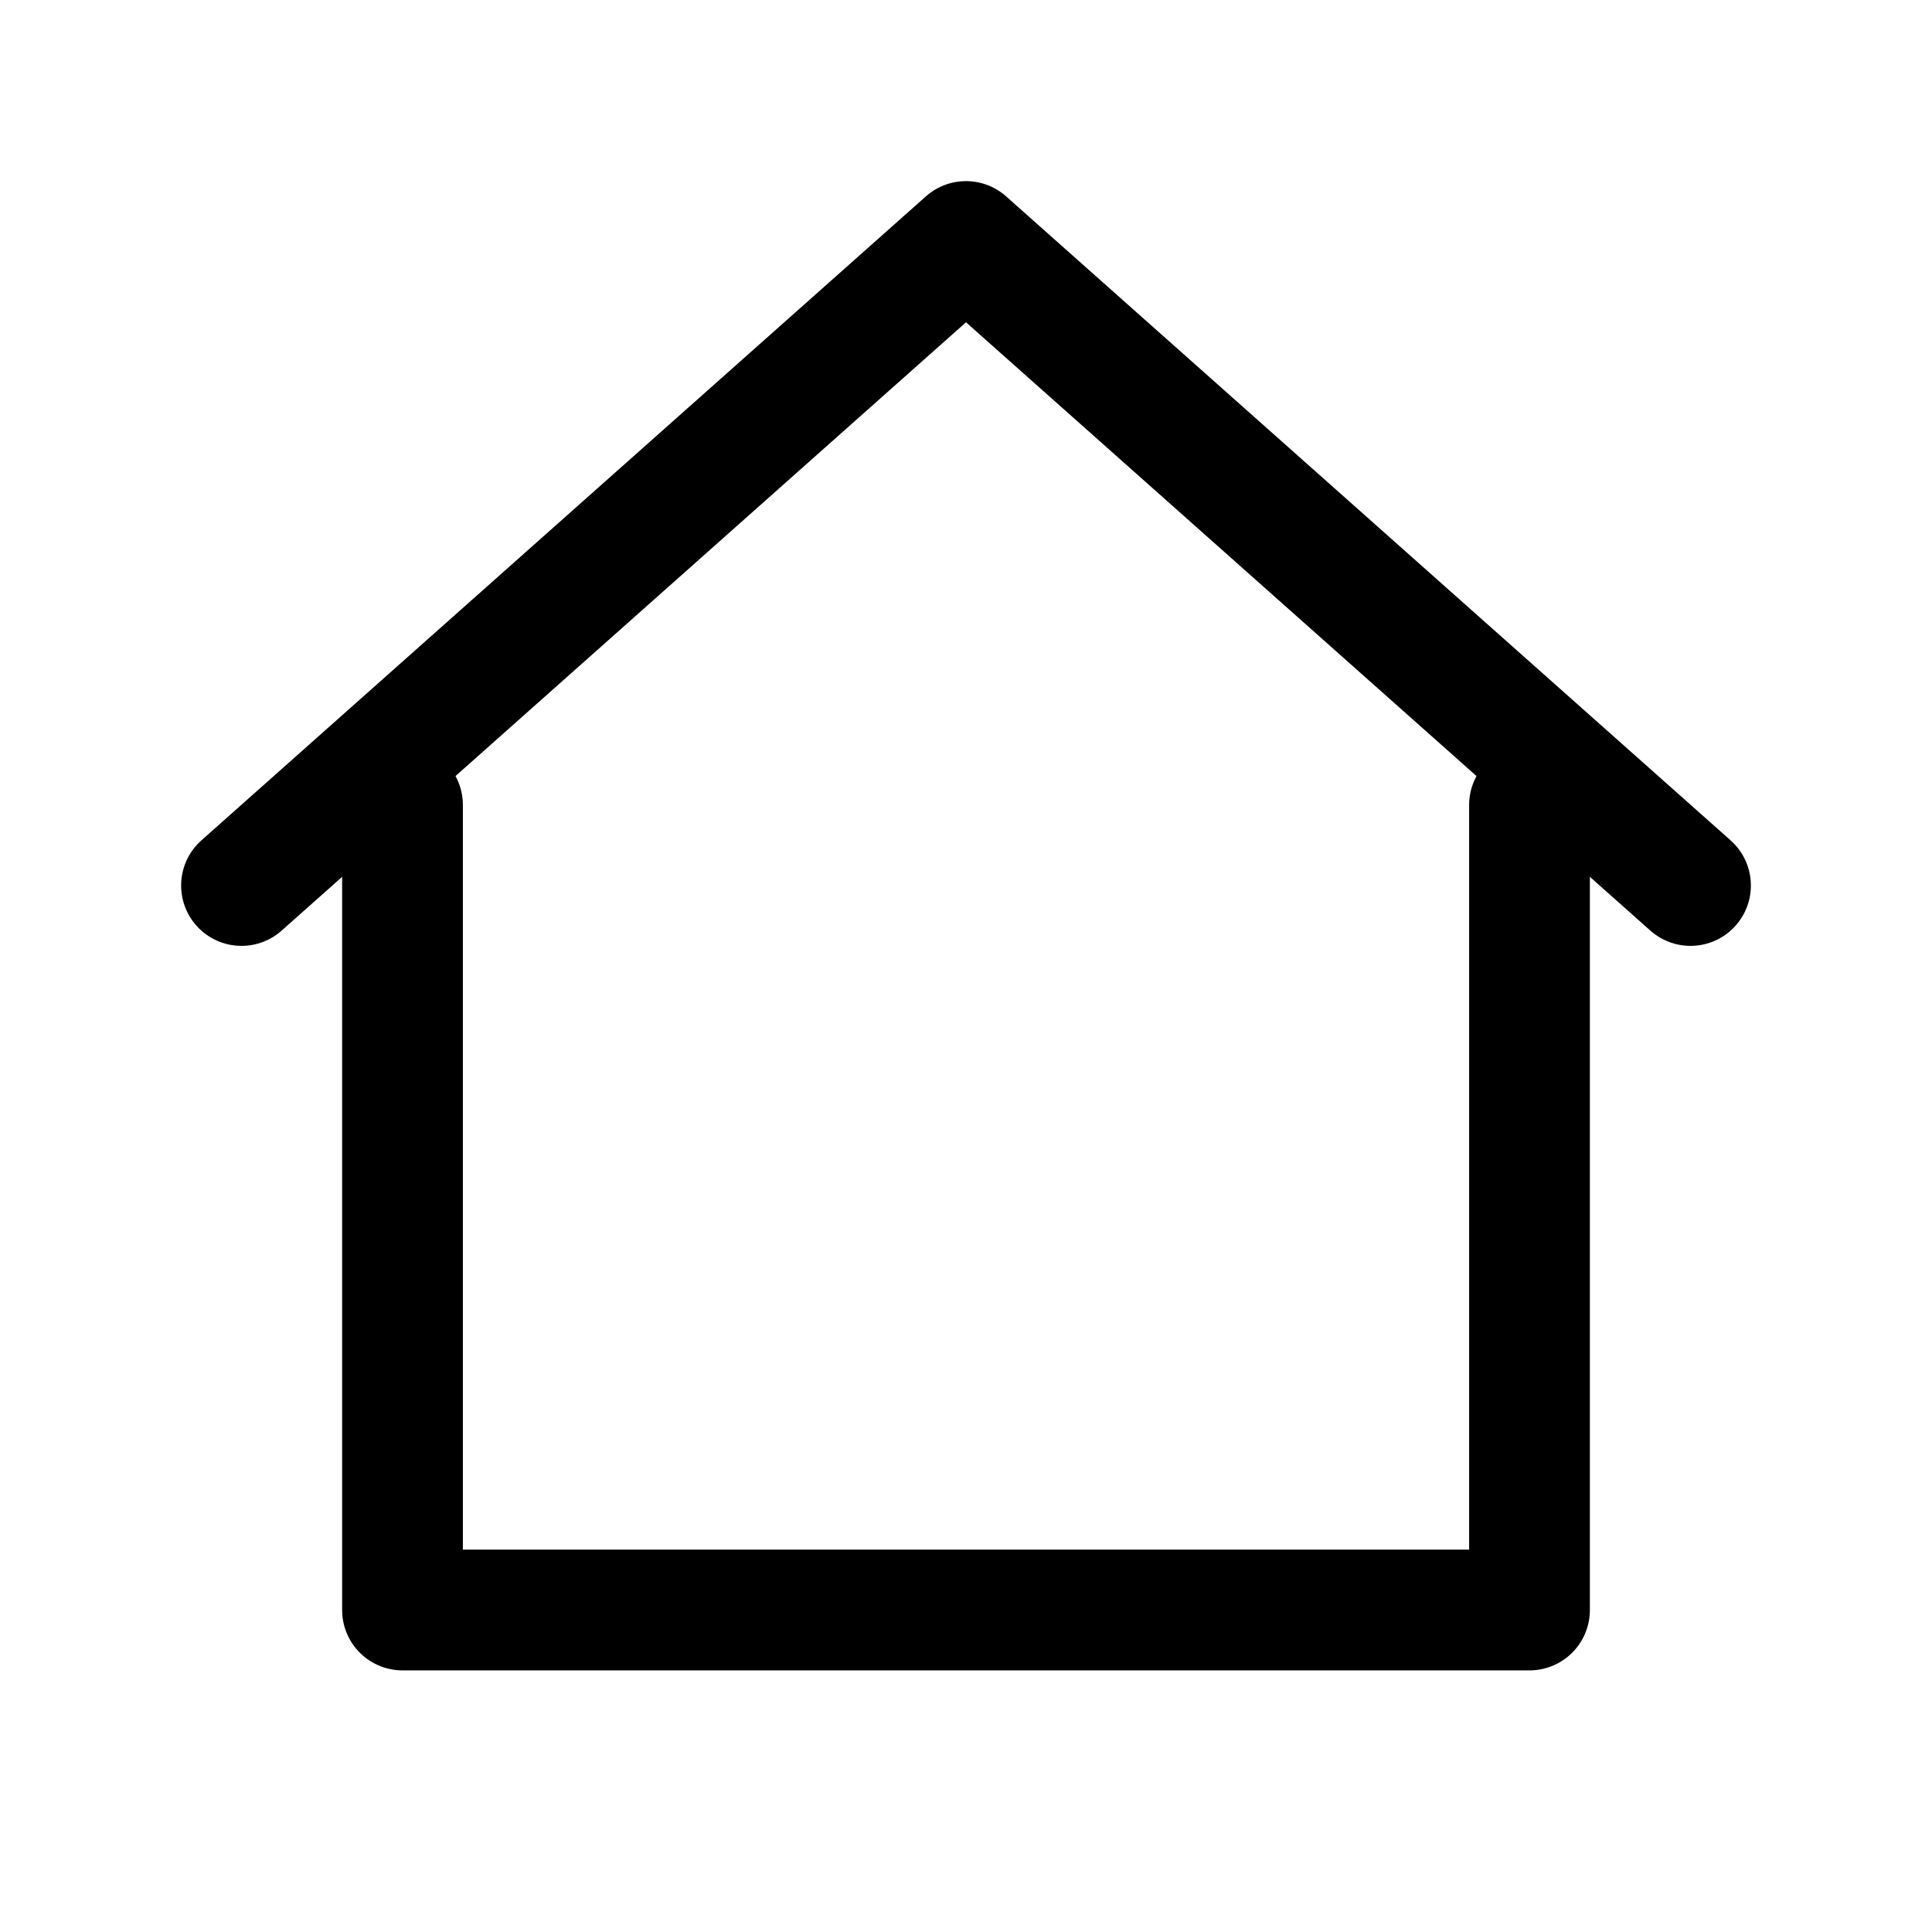
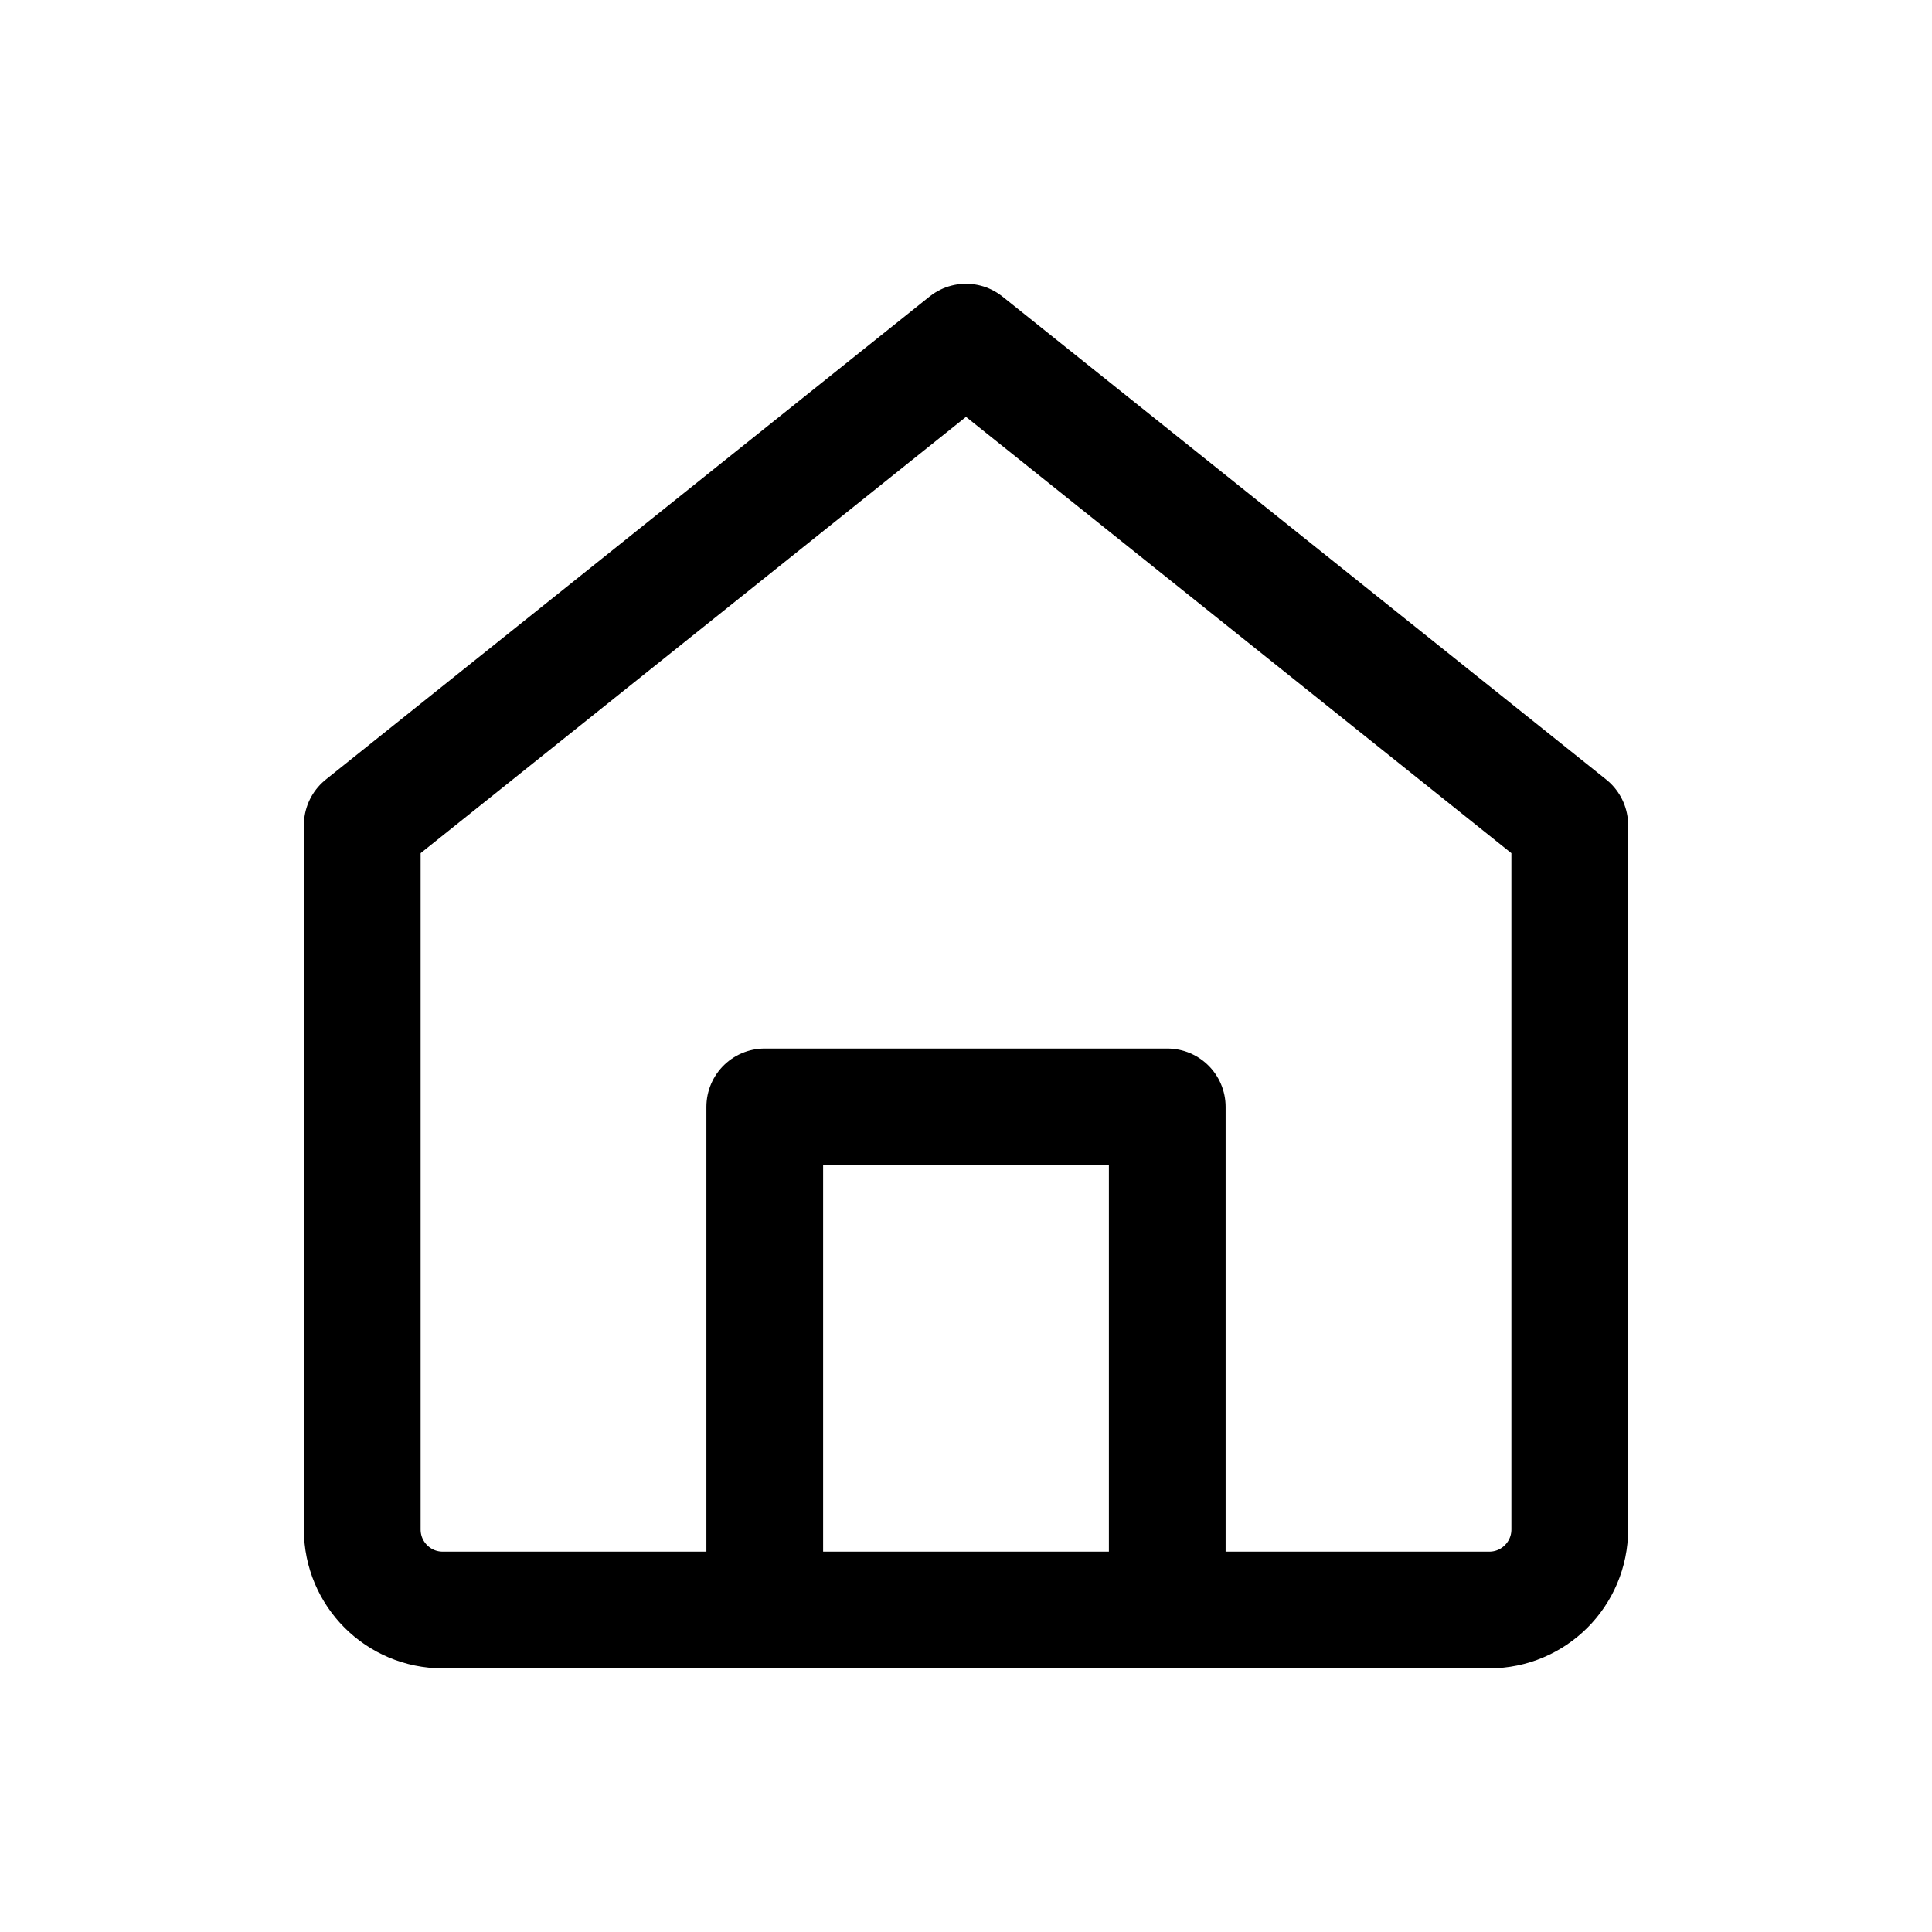
- <svg xmlns="http://www.w3.org/2000/svg" viewBox="0 0 24 24" width="24" height="24" fill="none" stroke="currentColor" stroke-width="1.5" stroke-linecap="round" stroke-linejoin="round">
-   <path d="M3 11l9-8 9 8" />
-   <path d="M5 10v10h14V10" />
+ <svg xmlns="http://www.w3.org/2000/svg" width="24" height="24" viewBox="0 0 24 24" fill="none">
+   <path d="M4.5 10.25 12 4.25l7.5 6V19a1 1 0 0 1-1 1H5.5a1 1 0 0 1-1-1z" stroke="currentColor" stroke-width="1.45" stroke-linecap="round" stroke-linejoin="round" />
+   <path d="M9.5 20v-6.25h5V20" stroke="currentColor" stroke-width="1.45" stroke-linecap="round" stroke-linejoin="round" />
</svg>
